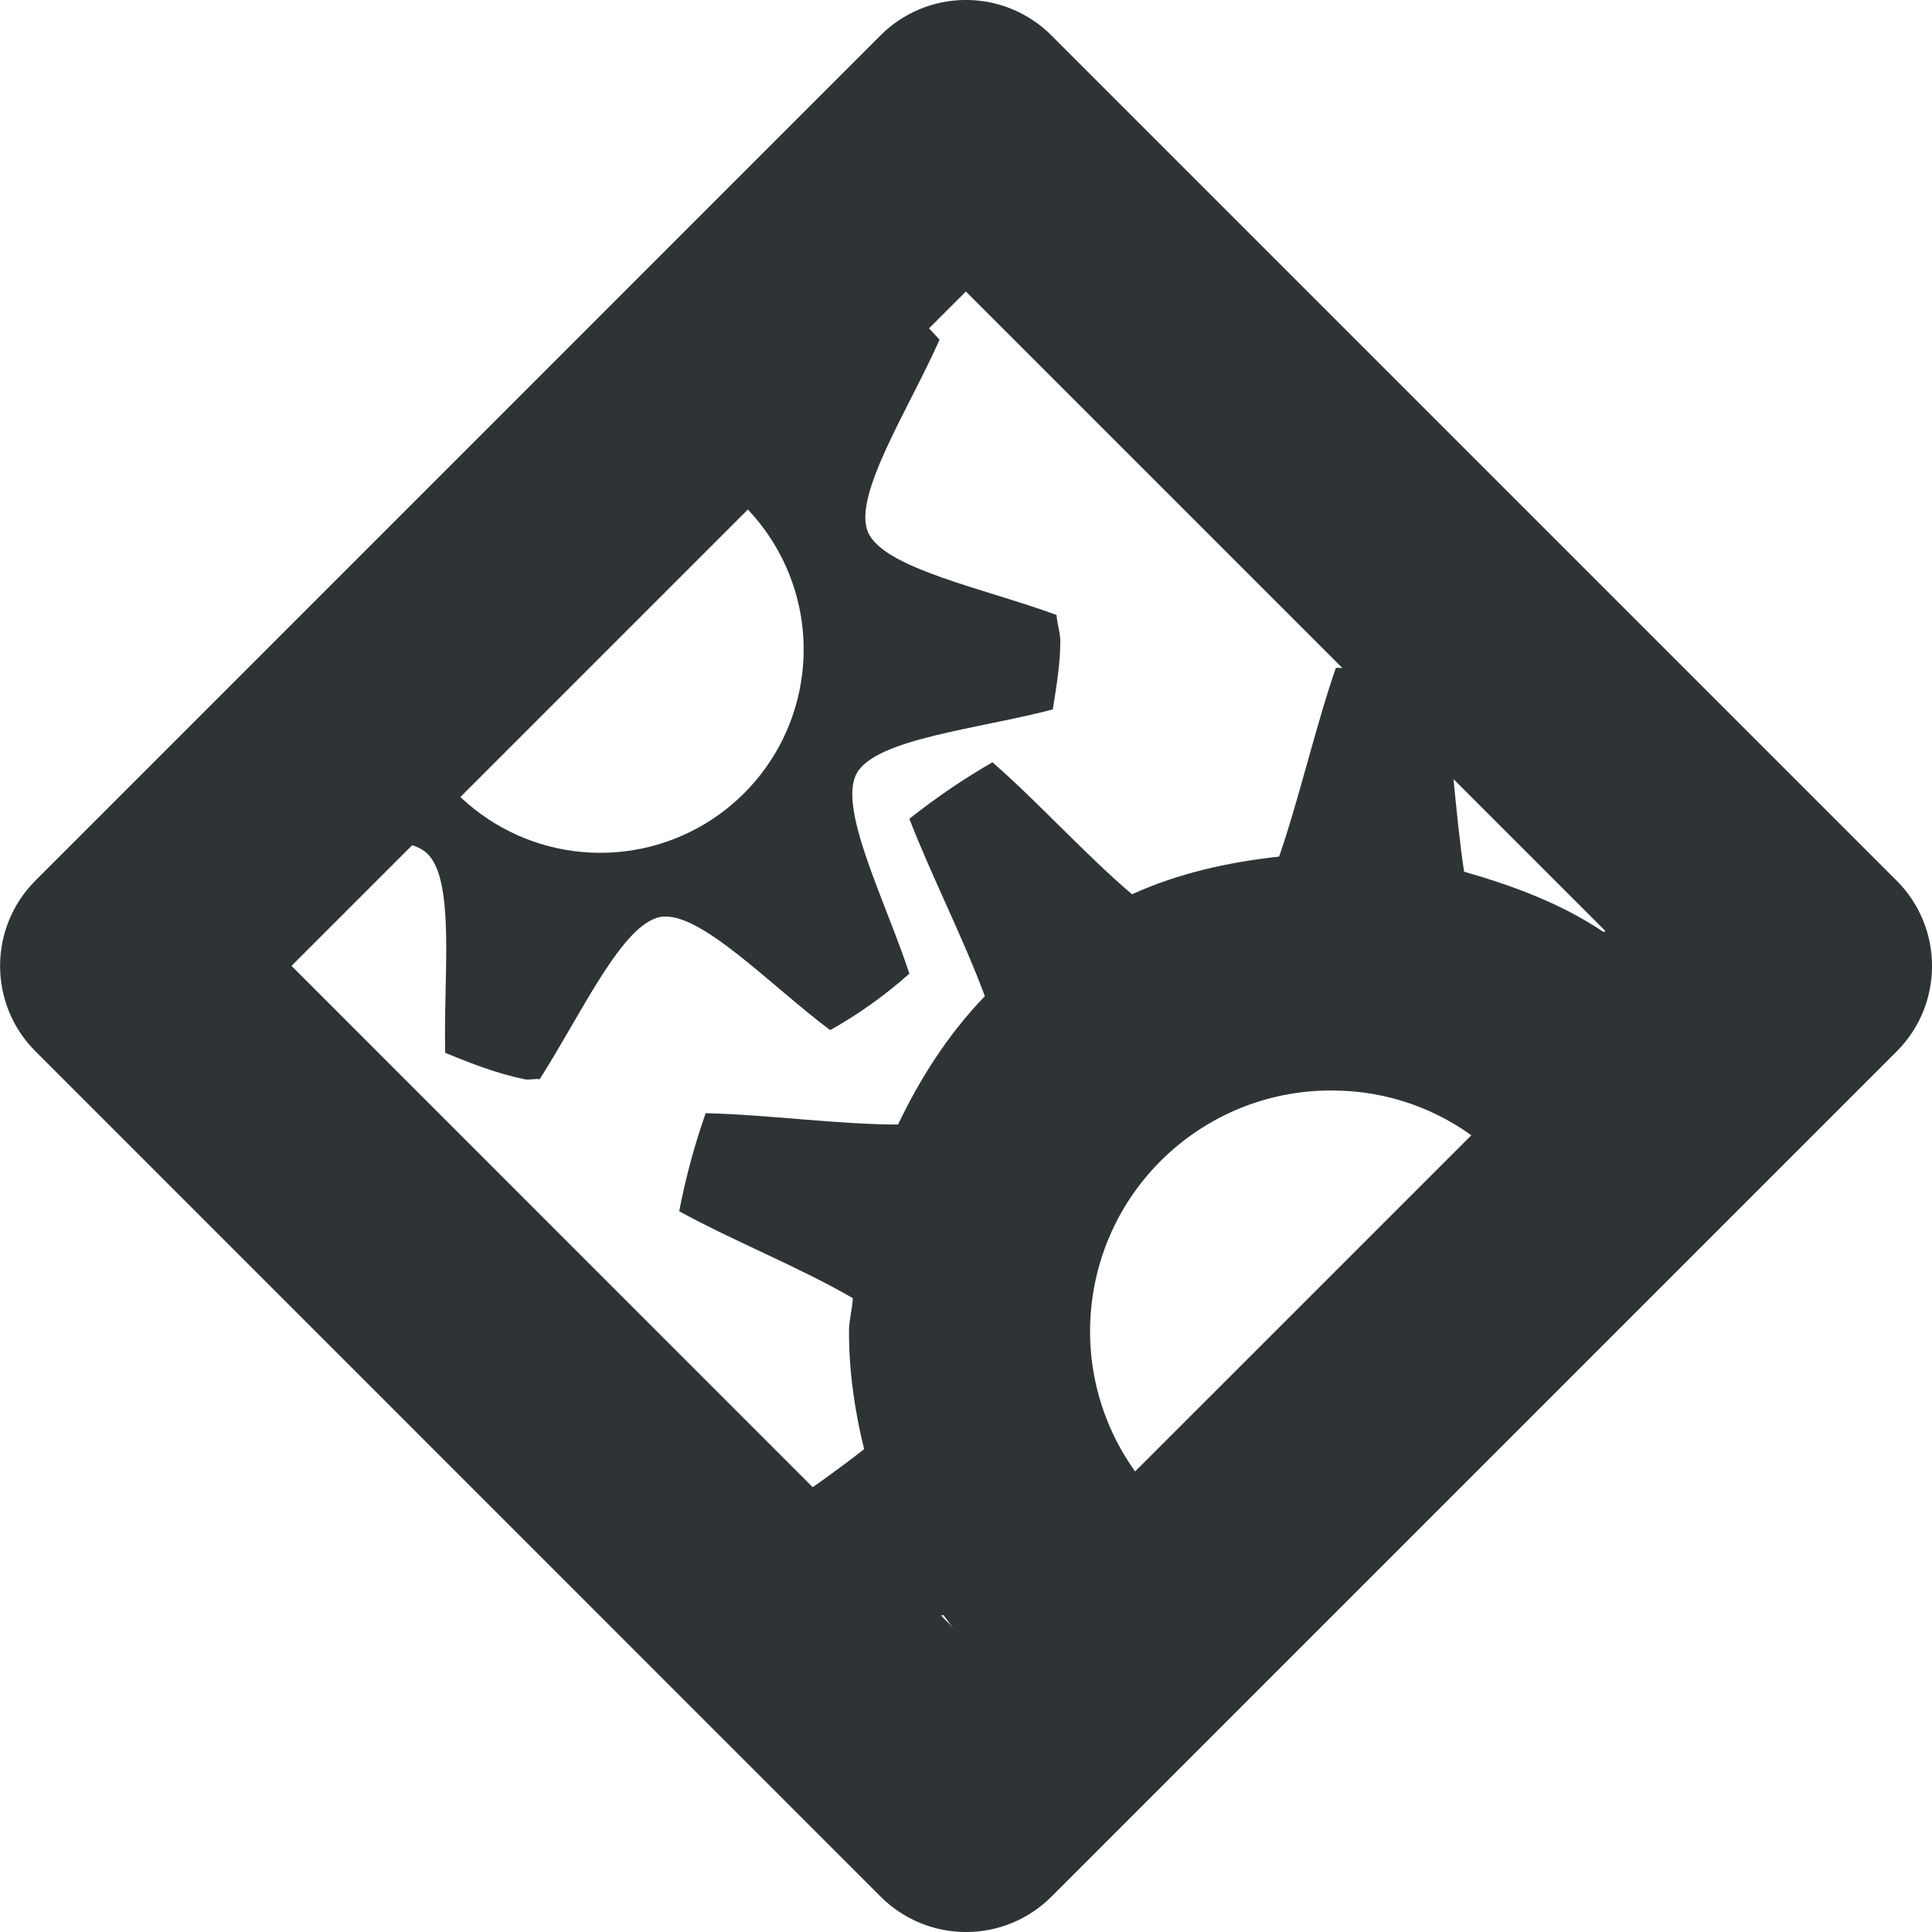
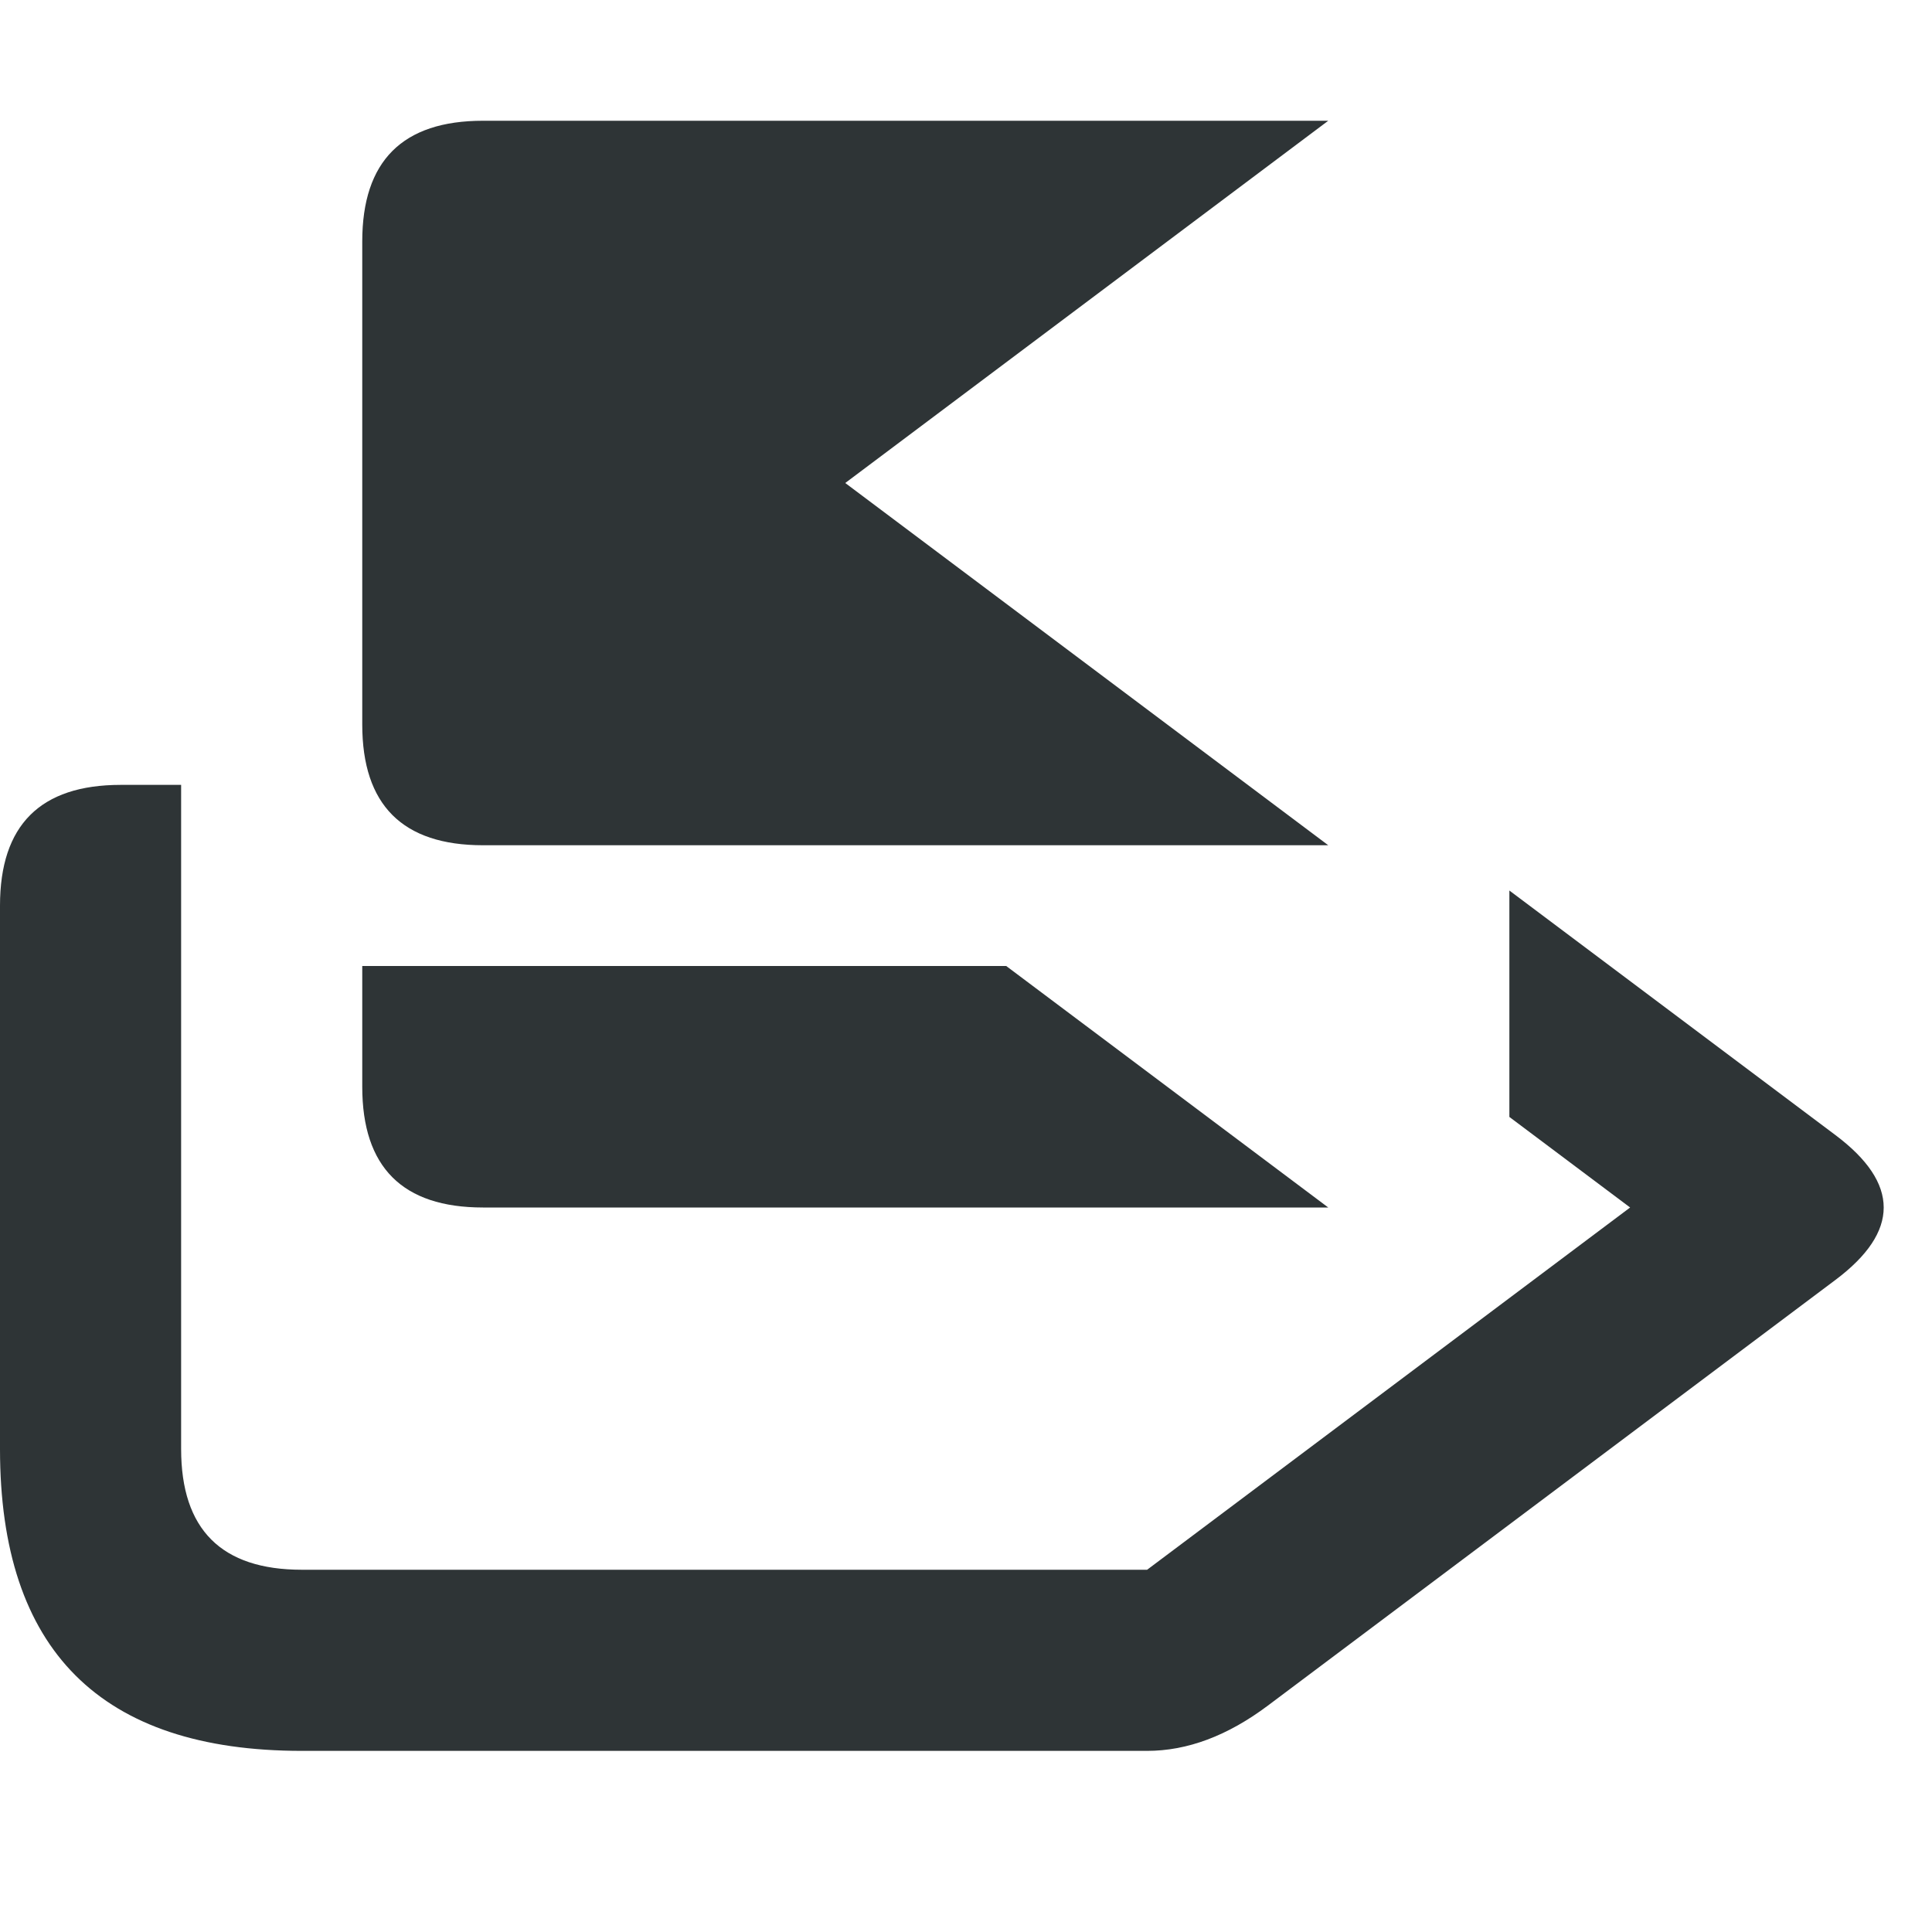
<svg xmlns="http://www.w3.org/2000/svg" width="16" height="16">
-   <g color="#000" fill="#2e3436">
-     <path d="M7.188 2.281c-.094.056-.192.125-.29.19L5.566 3.803a1.684 1.684 0 11-2.17 2.17L2.332 7.037c.506-.069 1.017-.136 1.2.026.242.214.139 1.031.155 1.656.213.088.427.171.657.219.04.008.085-.007.125 0 .337-.525.683-1.288 1-1.344.322-.057.905.562 1.406.937a3.67 3.67 0 00.656-.468c-.195-.595-.594-1.369-.437-1.657.158-.29 1.019-.37 1.625-.531.028-.183.062-.371.062-.562 0-.075-.027-.146-.031-.22-.587-.217-1.435-.385-1.562-.687-.128-.302.34-1.021.593-1.593a3.722 3.722 0 00-.593-.532zm3.875 3.25c-.165.475-.305 1.086-.47 1.563-.43.047-.84.14-1.218.312-.38-.322-.787-.773-1.156-1.093a5.562 5.562 0 00-.688.468c.177.46.453 1.001.625 1.469-.298.309-.531.67-.719 1.063-.494 0-1.102-.084-1.593-.094a5.68 5.68 0 00-.219.812c.435.24 1.006.468 1.438.72-.006.093-.032.185-.032.28 0 .333.049.66.125.97-.382.304-.898.63-1.28.937.015.044.04.083.058.127l.613.613c.417-.1.868-.223 1.266-.303.248.343.532.626.875.875-.027.135-.068.283-.104.428.174-.063.34-.155.482-.297l1.432-1.432a1.994 1.994 0 01.533-3.918c.919 0 1.684.623 1.918 1.467l1.338-1.338c.06-.06.11-.124.156-.191-.035-.062-.06-.13-.1-.188.096-.152.205-.31.315-.47.017-.348-.1-.7-.37-.971l-.177-.176c-.28.192-.561.387-.83.555-.345-.233-.746-.383-1.156-.5-.077-.507-.107-1.132-.187-1.625a5.44 5.44 0 00-.875-.063zm-9.247.608c-.087.068-.173.138-.254.205l.014.035z" style="marker:none" overflow="visible" />
-     <path d="M8.707.293a1 1 0 00-1.415 0l-6.999 7a1 1 0 000 1.413l7 7.001a1 1 0 001.415 0l7-7a1 1 0 000-1.413zm-.708 2.121l5.587 5.587L8 13.586 2.414 7.999z" style="line-height:normal;font-variant-ligatures:normal;font-variant-position:normal;font-variant-caps:normal;font-variant-numeric:normal;font-variant-alternates:normal;font-feature-settings:normal;text-indent:0;text-align:start;text-decoration-line:none;text-decoration-style:solid;text-decoration-color:#000;text-transform:none;text-orientation:mixed;shape-padding:0;isolation:auto;mix-blend-mode:normal;marker:none" font-weight="400" font-family="sans-serif" overflow="visible" />
+   <g fill="#2e3436">
+     <path d="M4 1h7L7 4l4 3H4Q3 7 3 6V2q0-1 1-1M3 8h5.333L11 10H4q-1 0-1-1Z" />
+     <path d="M1 6.5h.5V12q0 1 1 1h7l4-3-1-.75V7.375L15.2 9.4q.8.6 0 1.2l-4.7 3.525q-.5.375-1 .375h-7Q0 14.5 0 12V7.5q0-1 1-1" />
  </g>
</svg>
